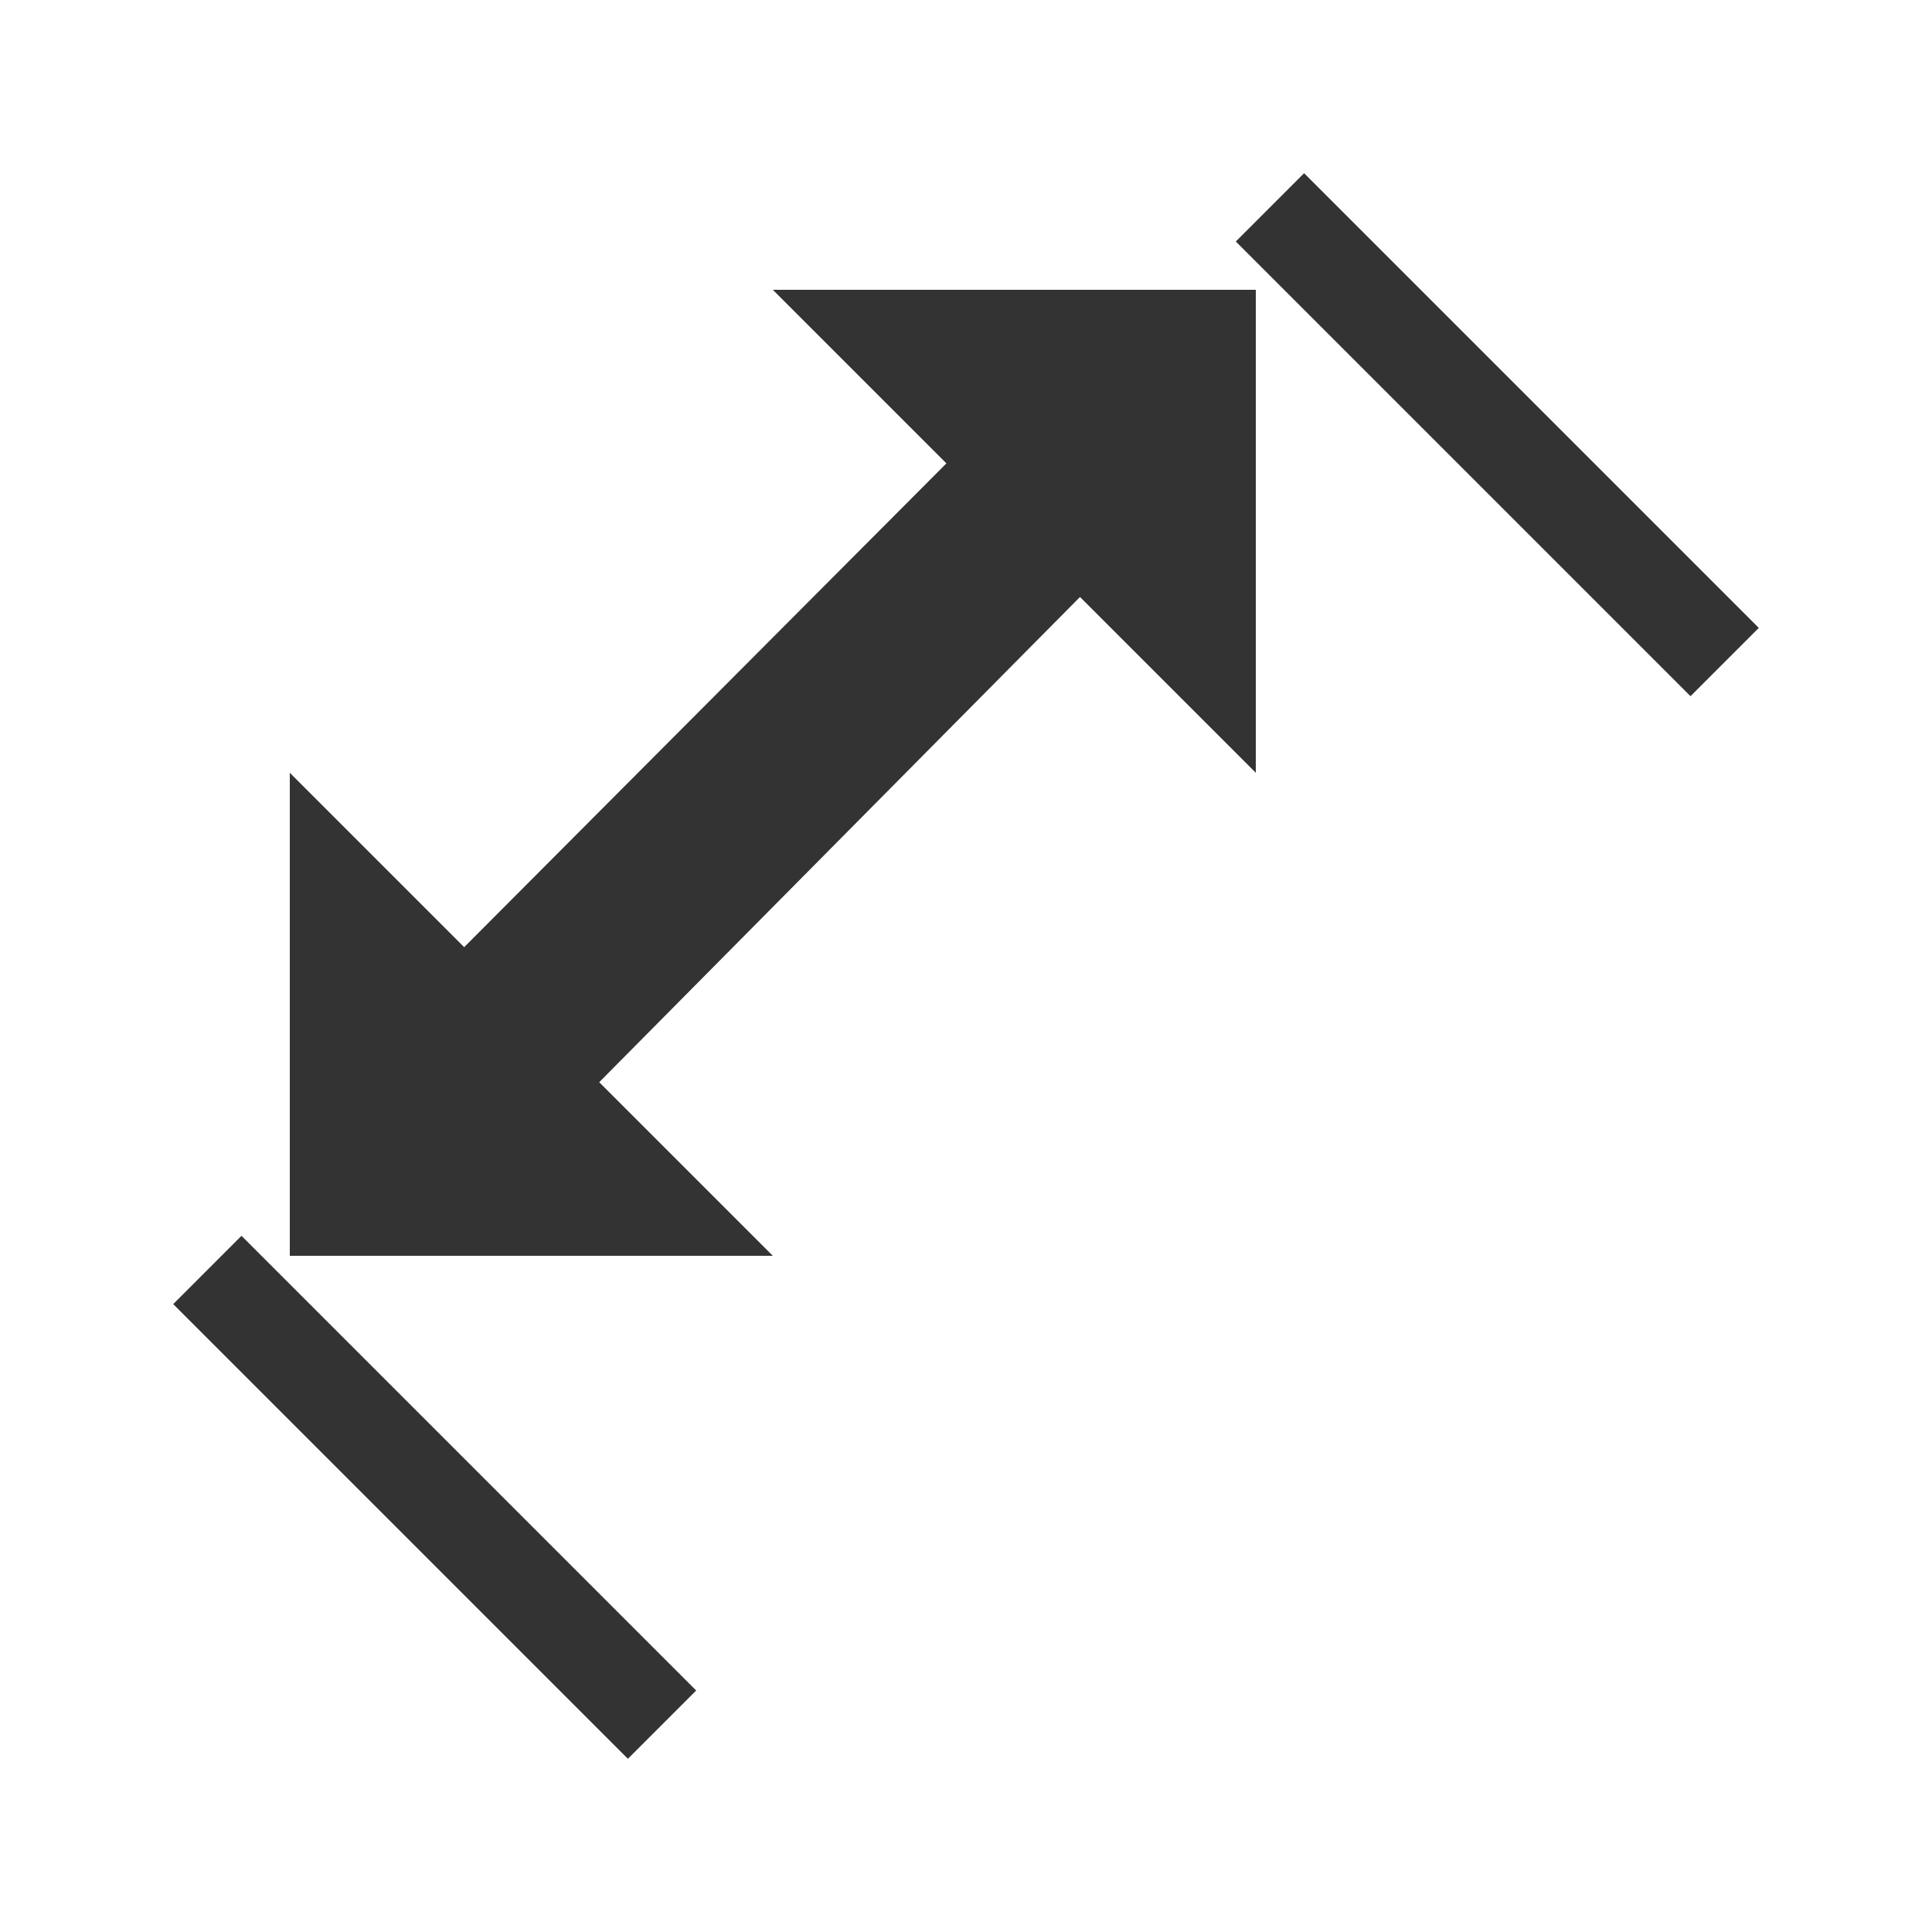
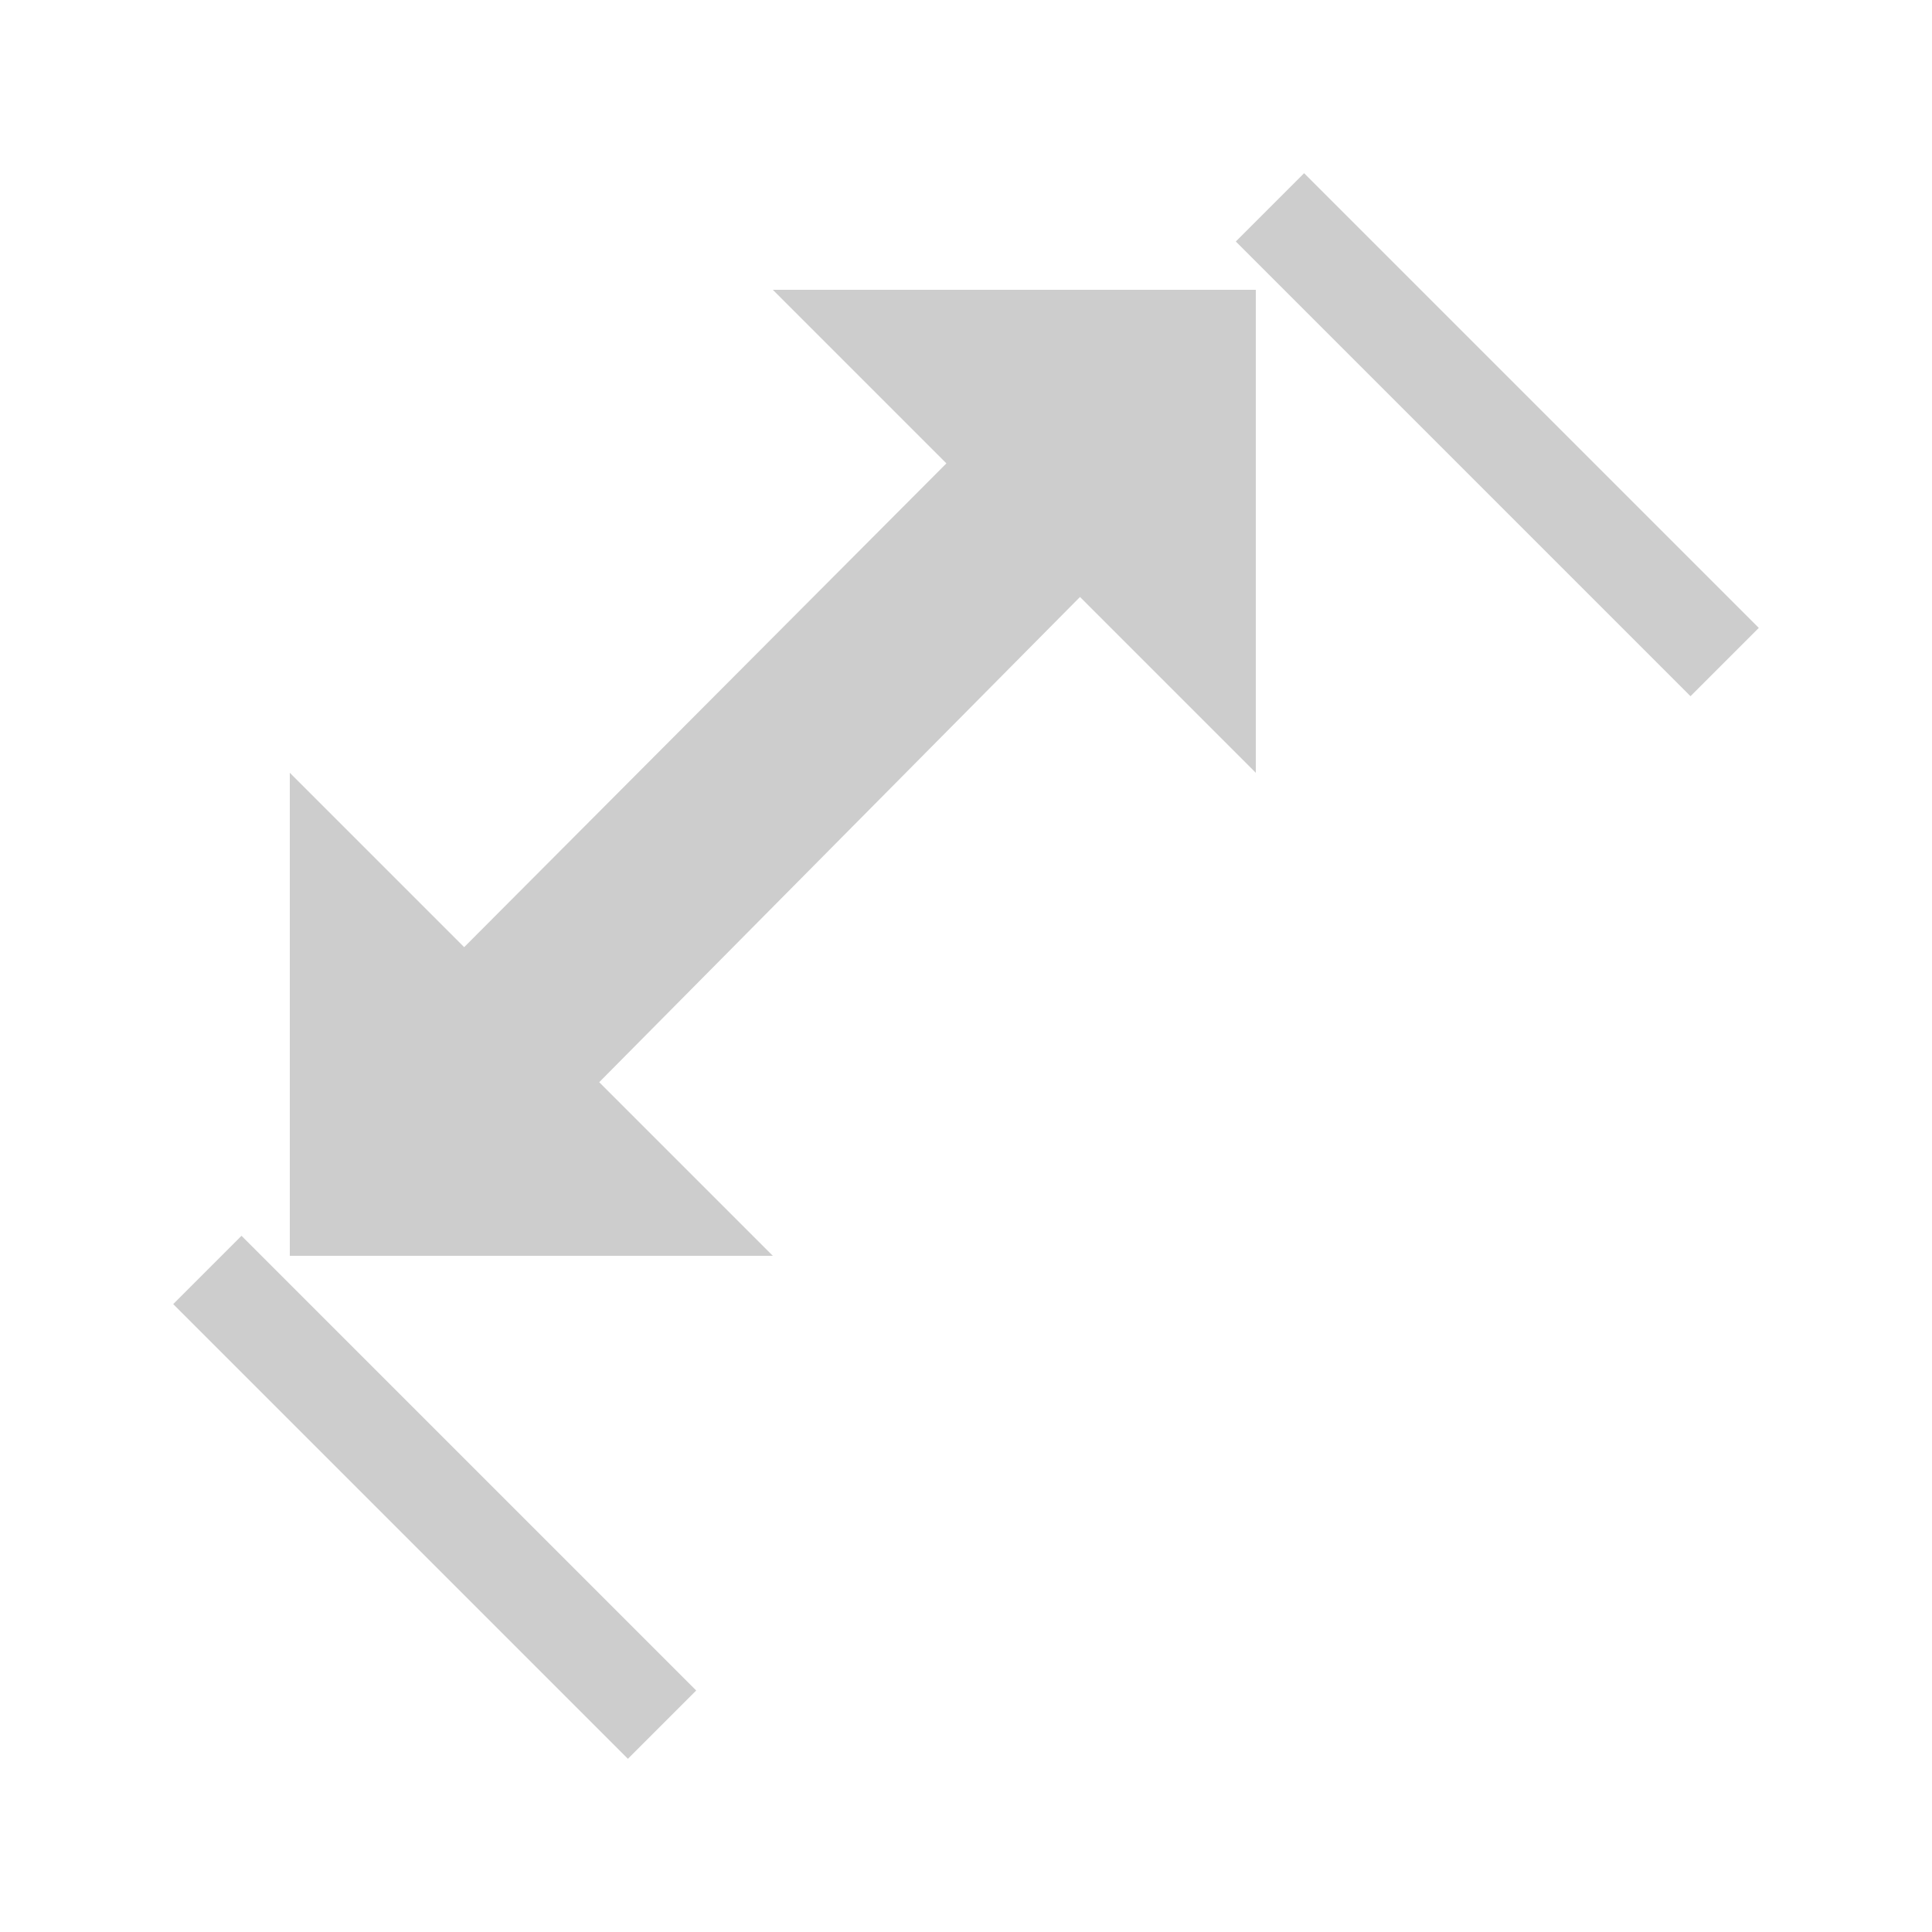
<svg xmlns="http://www.w3.org/2000/svg" viewBox="0 0 20 20">
-   <g fill="#333333">
+   <g fill="#CDCDCD">
    <path d="M12.793 2.5L17.5 7.207l.707-.707L13.5 1.793l-.707.707zM1.793 13.5l4.707 4.707.707-.707L2.5 12.793l-.707.707zM13 3H8l1.797 1.797-4.992 5.008L3 8v5h5l-1.797-1.797 4.977-5.023L13 8V3z" />
  </g>
</svg>
